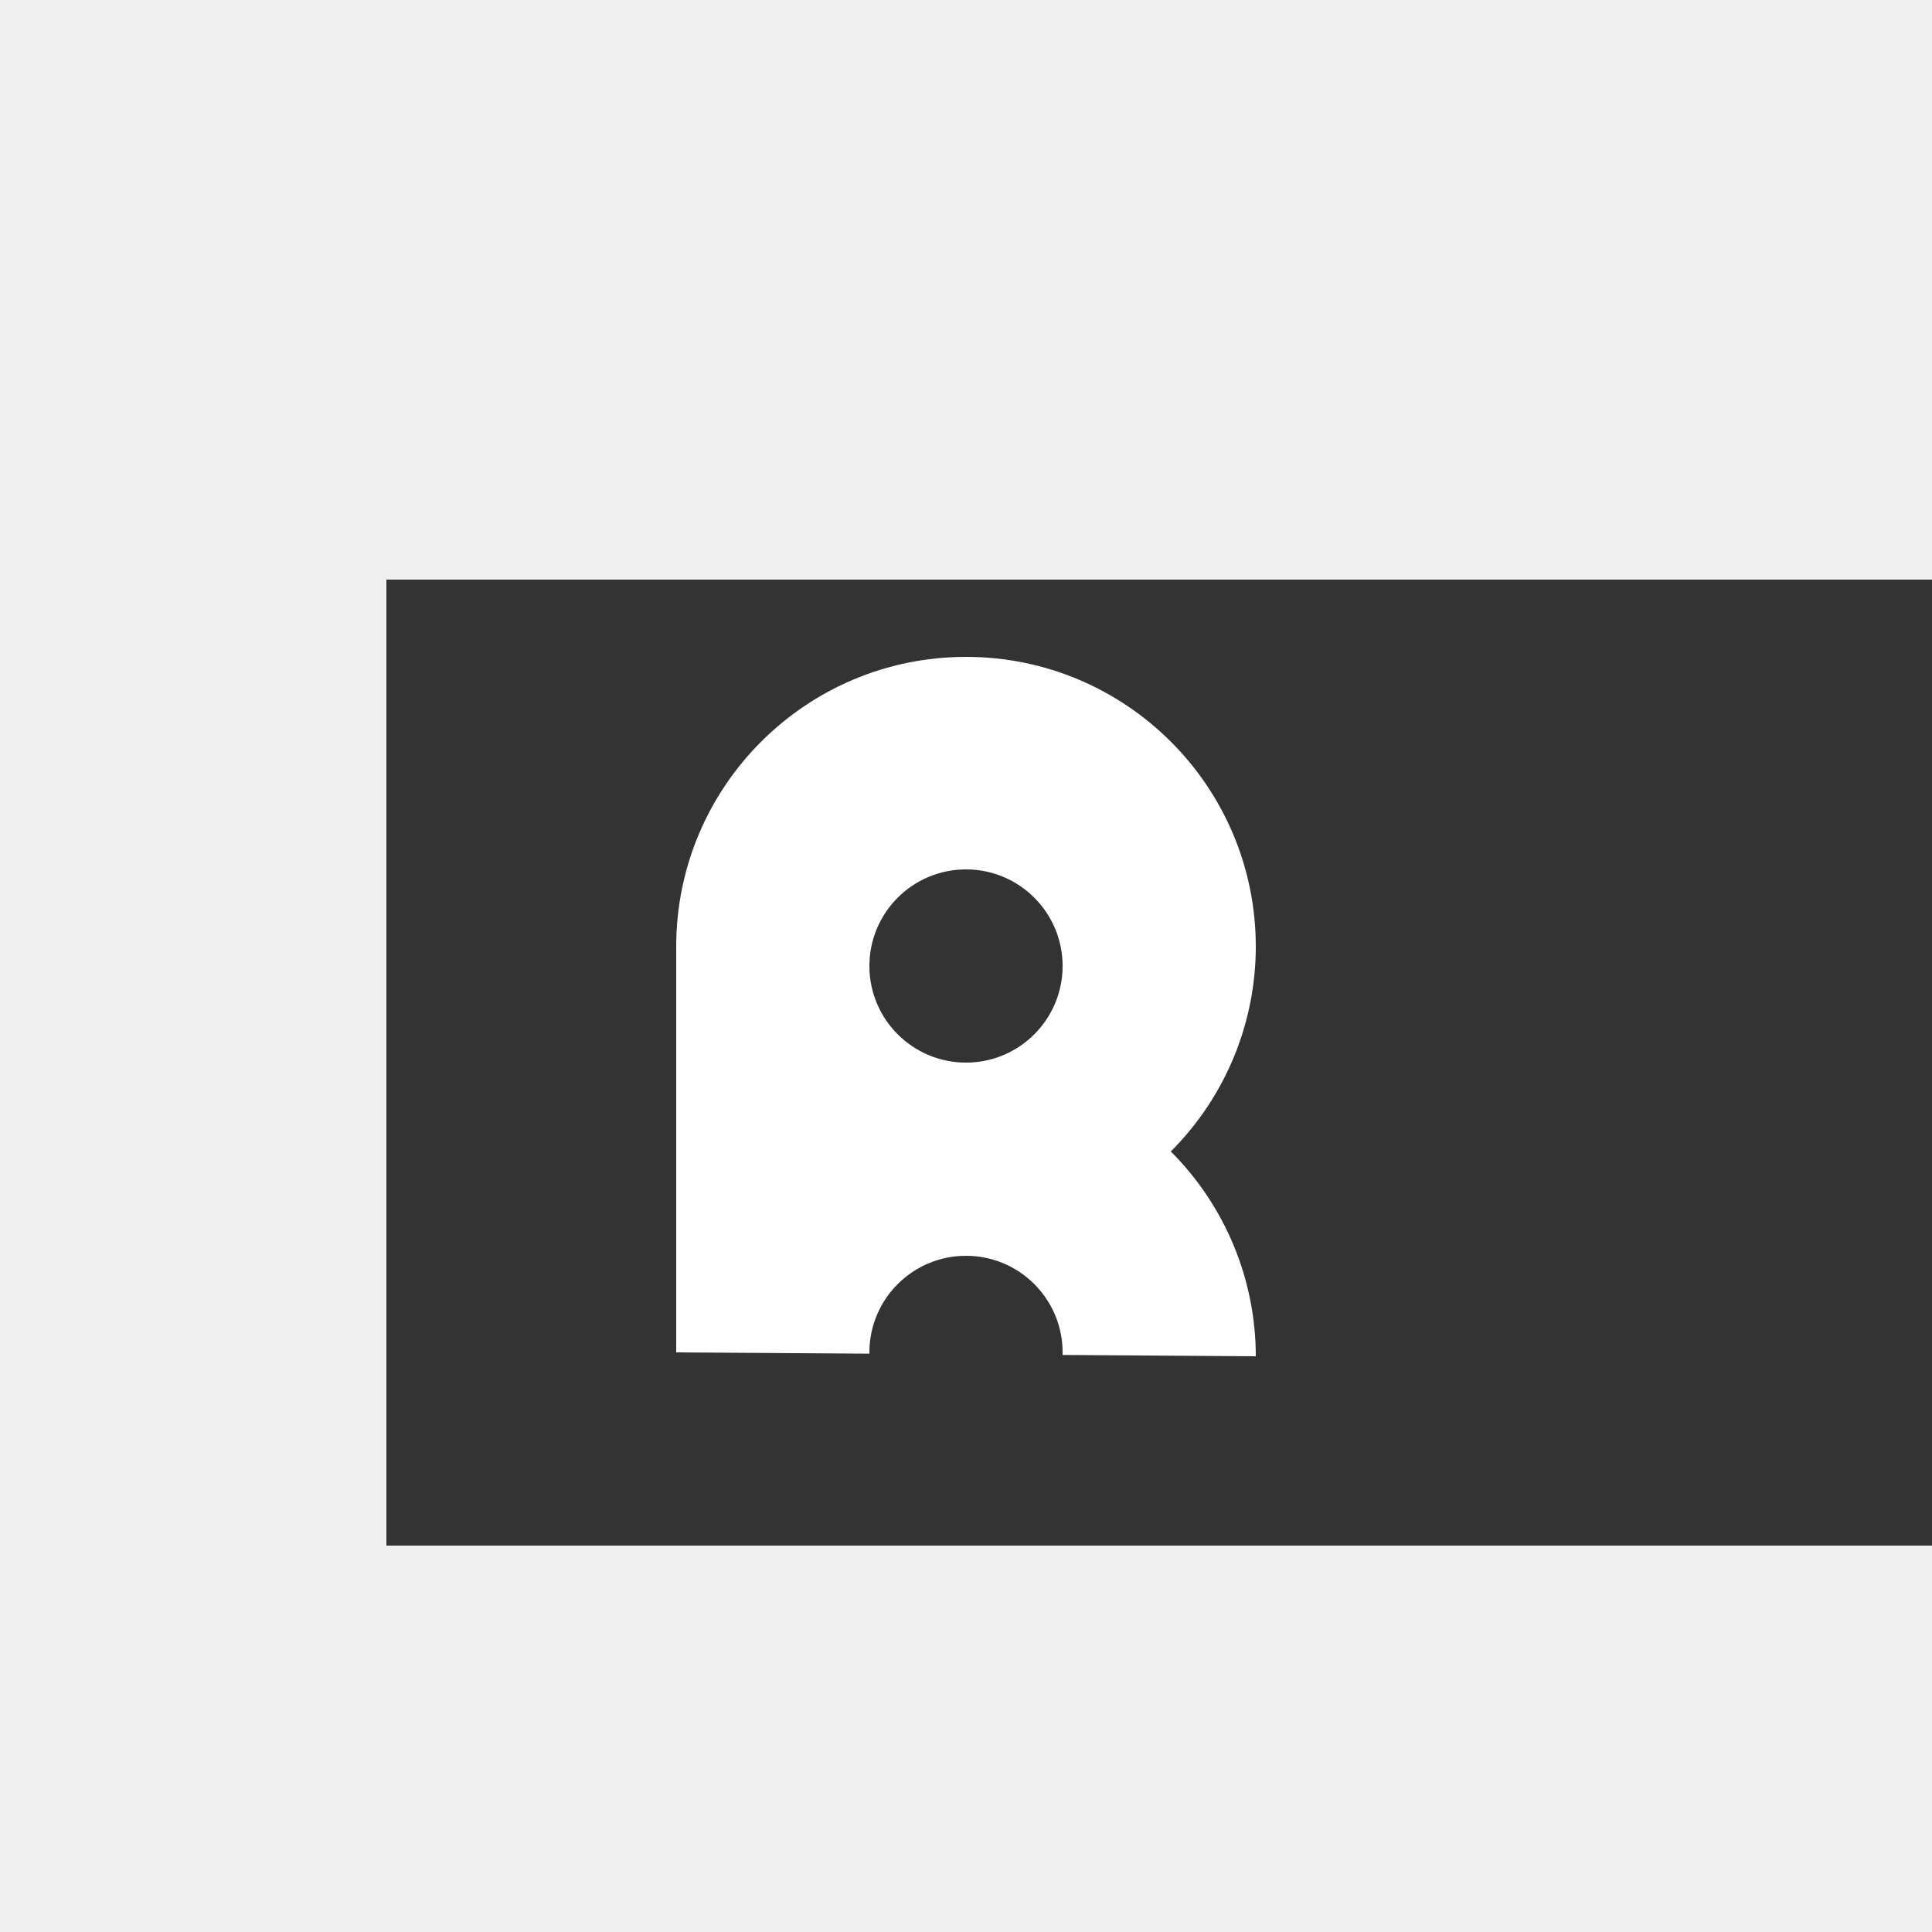
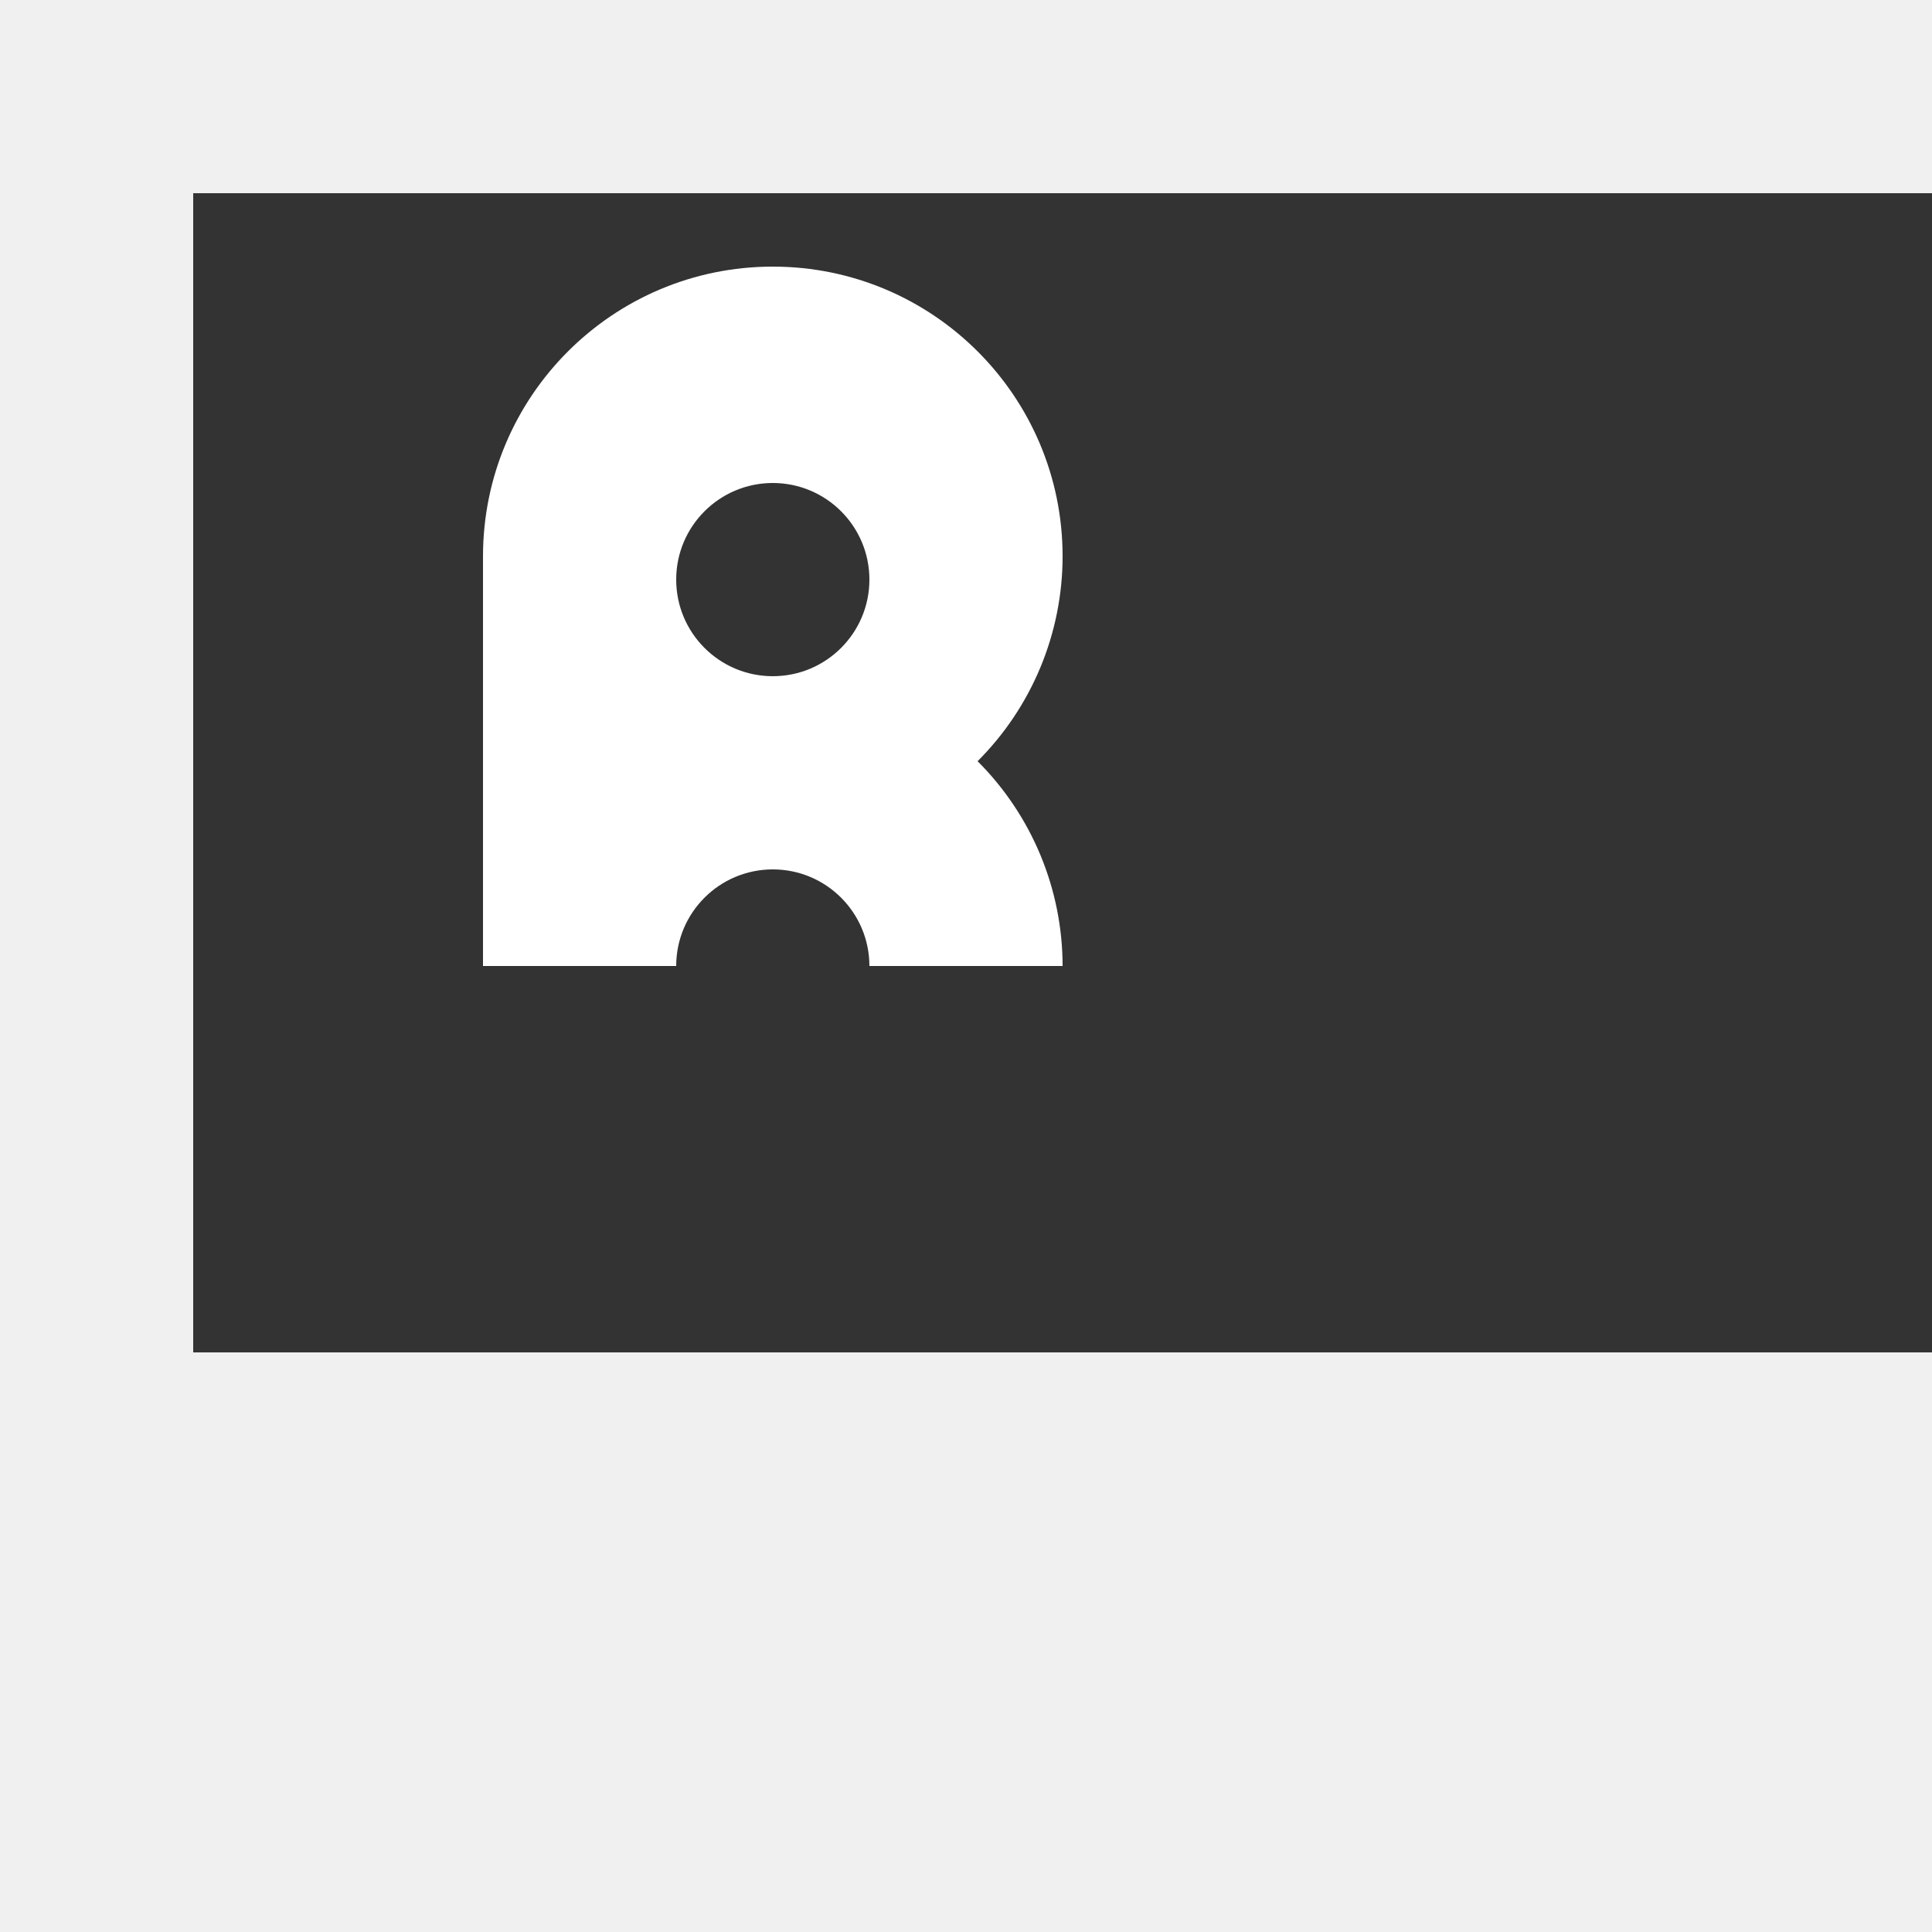
<svg xmlns="http://www.w3.org/2000/svg" xmlns:xlink="http://www.w3.org/1999/xlink" width="500" height="500">
  <defs>
    <g id="littlecircle" fill="#333">
      <circle r="25" />
    </g>
    <g id="rpath" fill="white">
-       <path stroke="none" d="m0 0 l0 -105         a75,75 0 0,1 150,0         a75,75 0 0,1 -22,53         a75,75 0 0,1 22,53         z         " />
+       <path stroke="none" d="m0 0 l0 -106         a75,75 0 0,1 150,0         a75,75 0 0,1 -22,53         a75,75 0 0,1 22,53         z         " />
    </g>
  </defs>
-   <rect x="100" y="150" width="500" height="250" stroke="none" fill="#333" />
-   <use x="175" y="350" xlink:href="#rpath" />
-   <use x="250" y="250" xlink:href="#littlecircle" />
-   <use x="250" y="350" xlink:href="#littlecircle" />
+   <rect x="50" y="50" width="500" height="300" stroke="none" fill="#333" />
+   <use x="125" y="250" xlink:href="#rpath" />
+   <use x="200" y="150" xlink:href="#littlecircle" />
+   <use x="200" y="250" xlink:href="#littlecircle" />
</svg>
